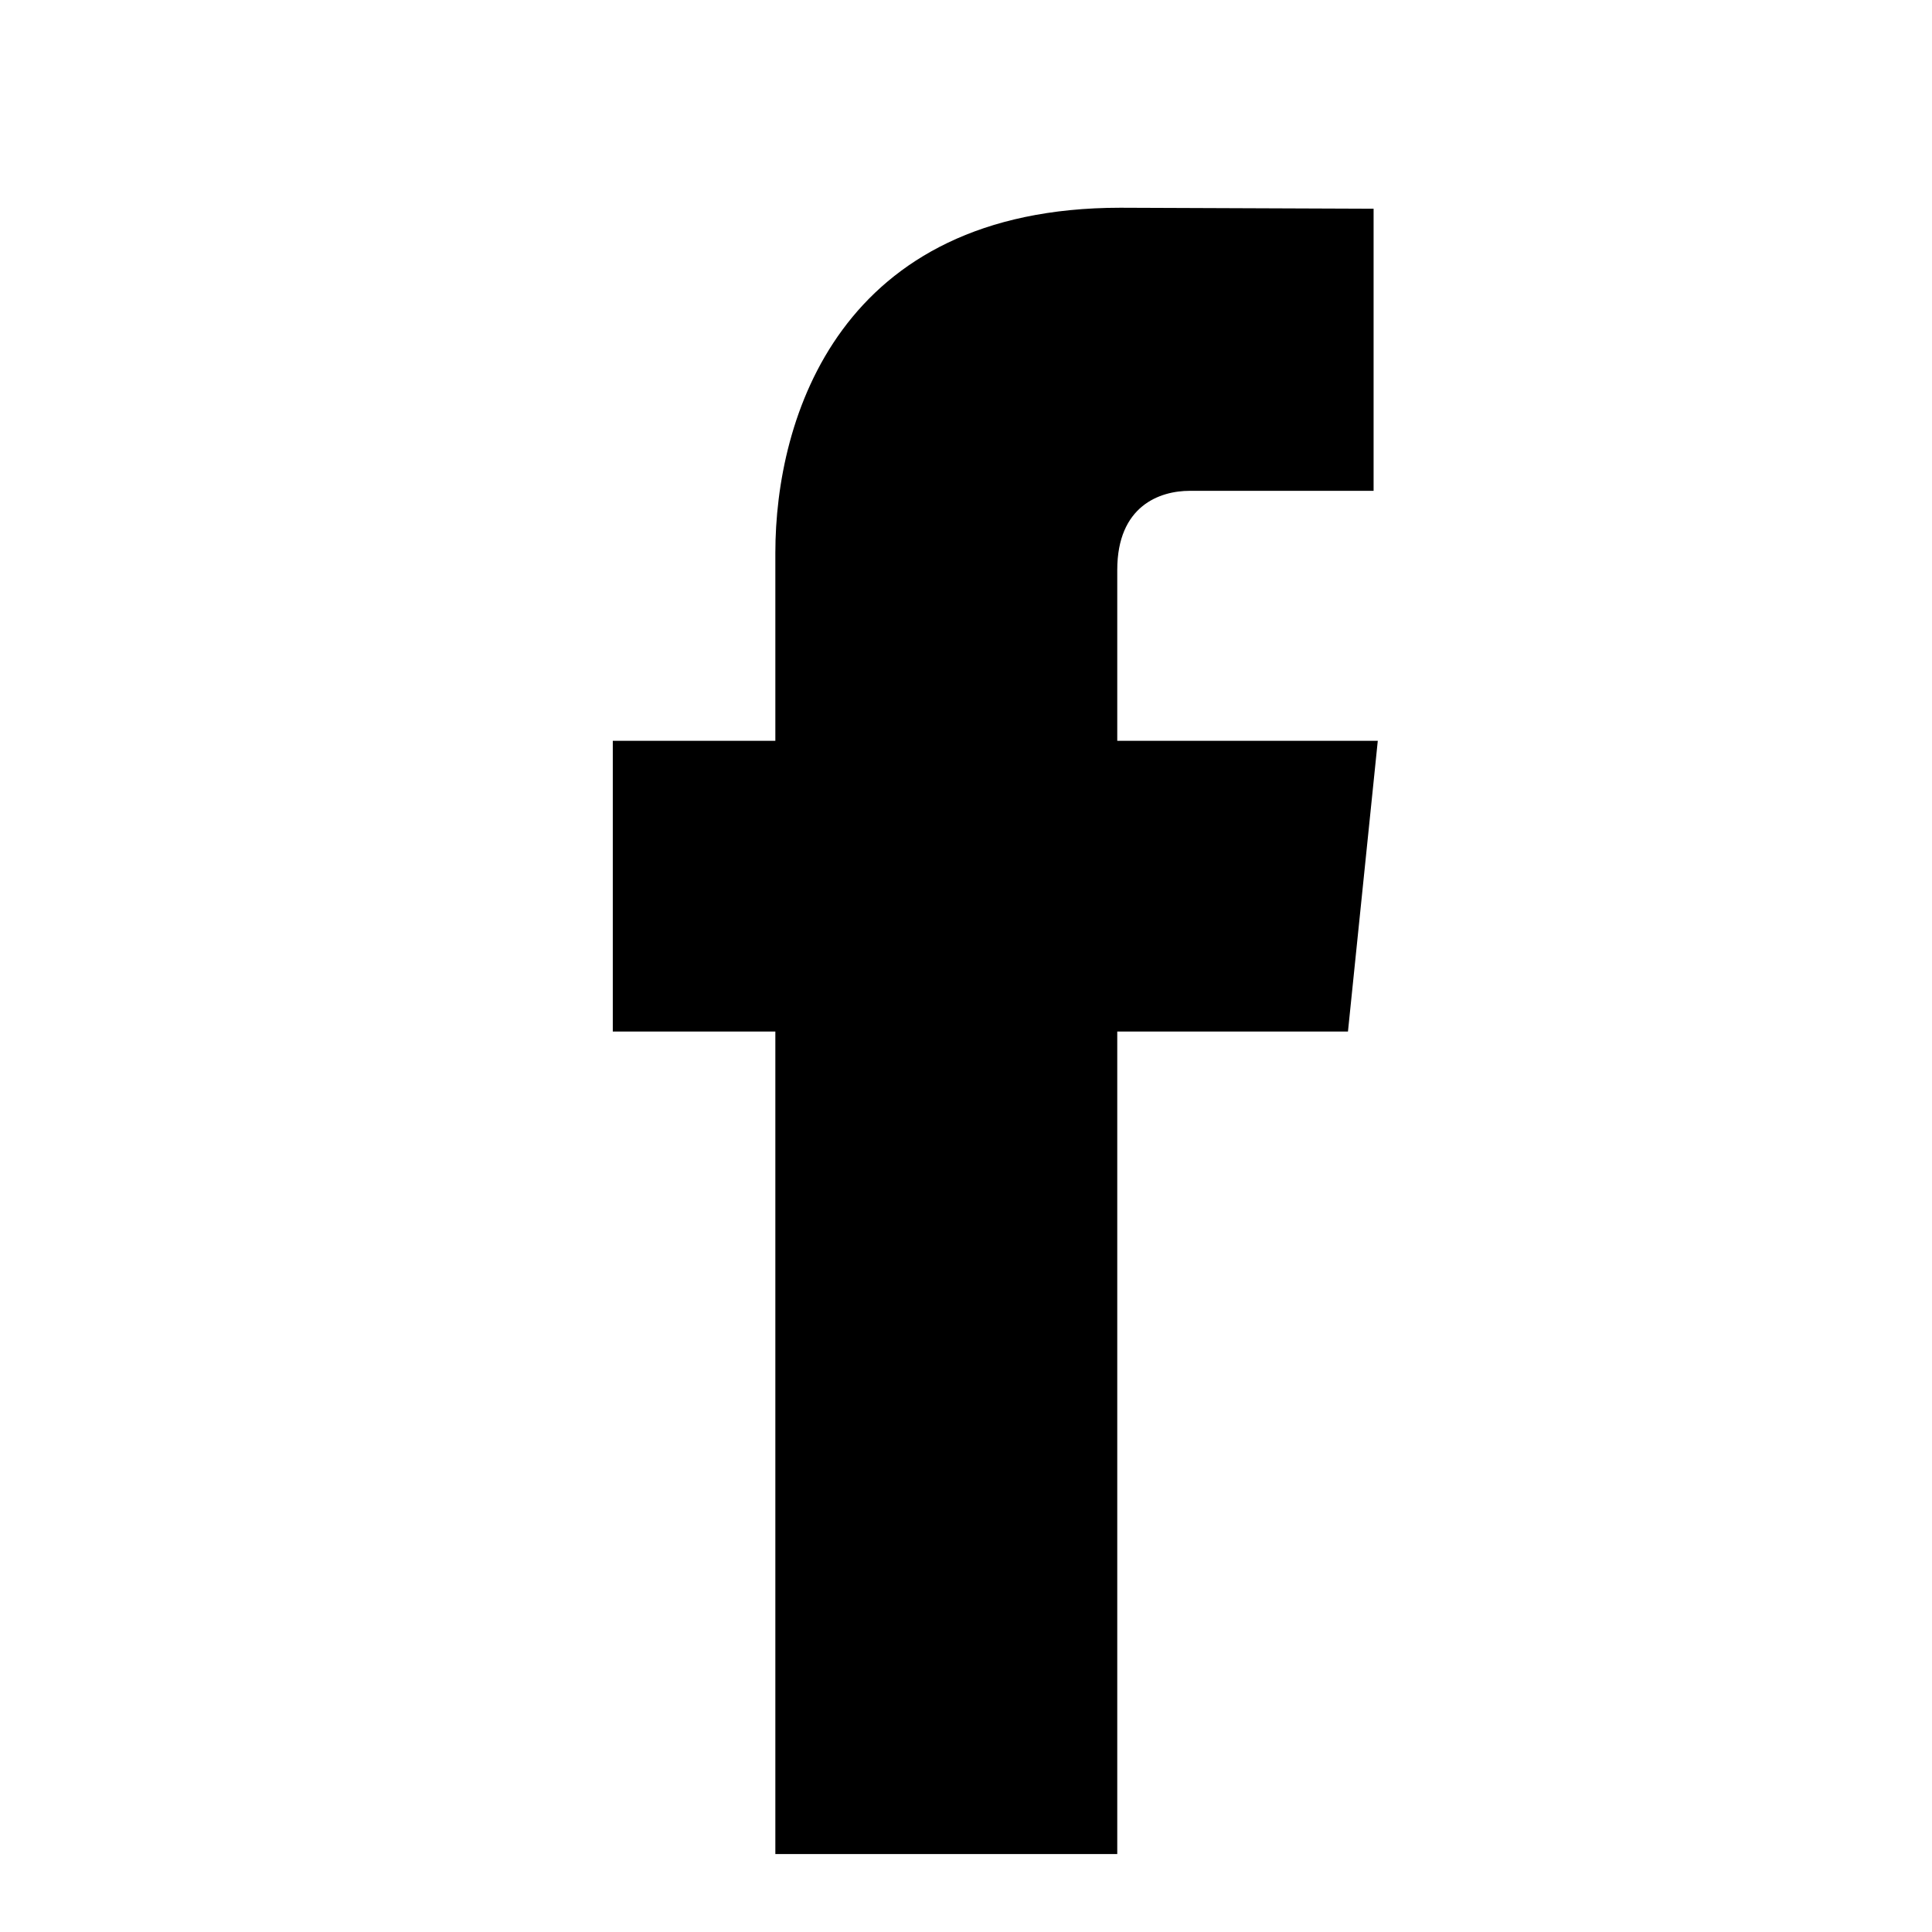
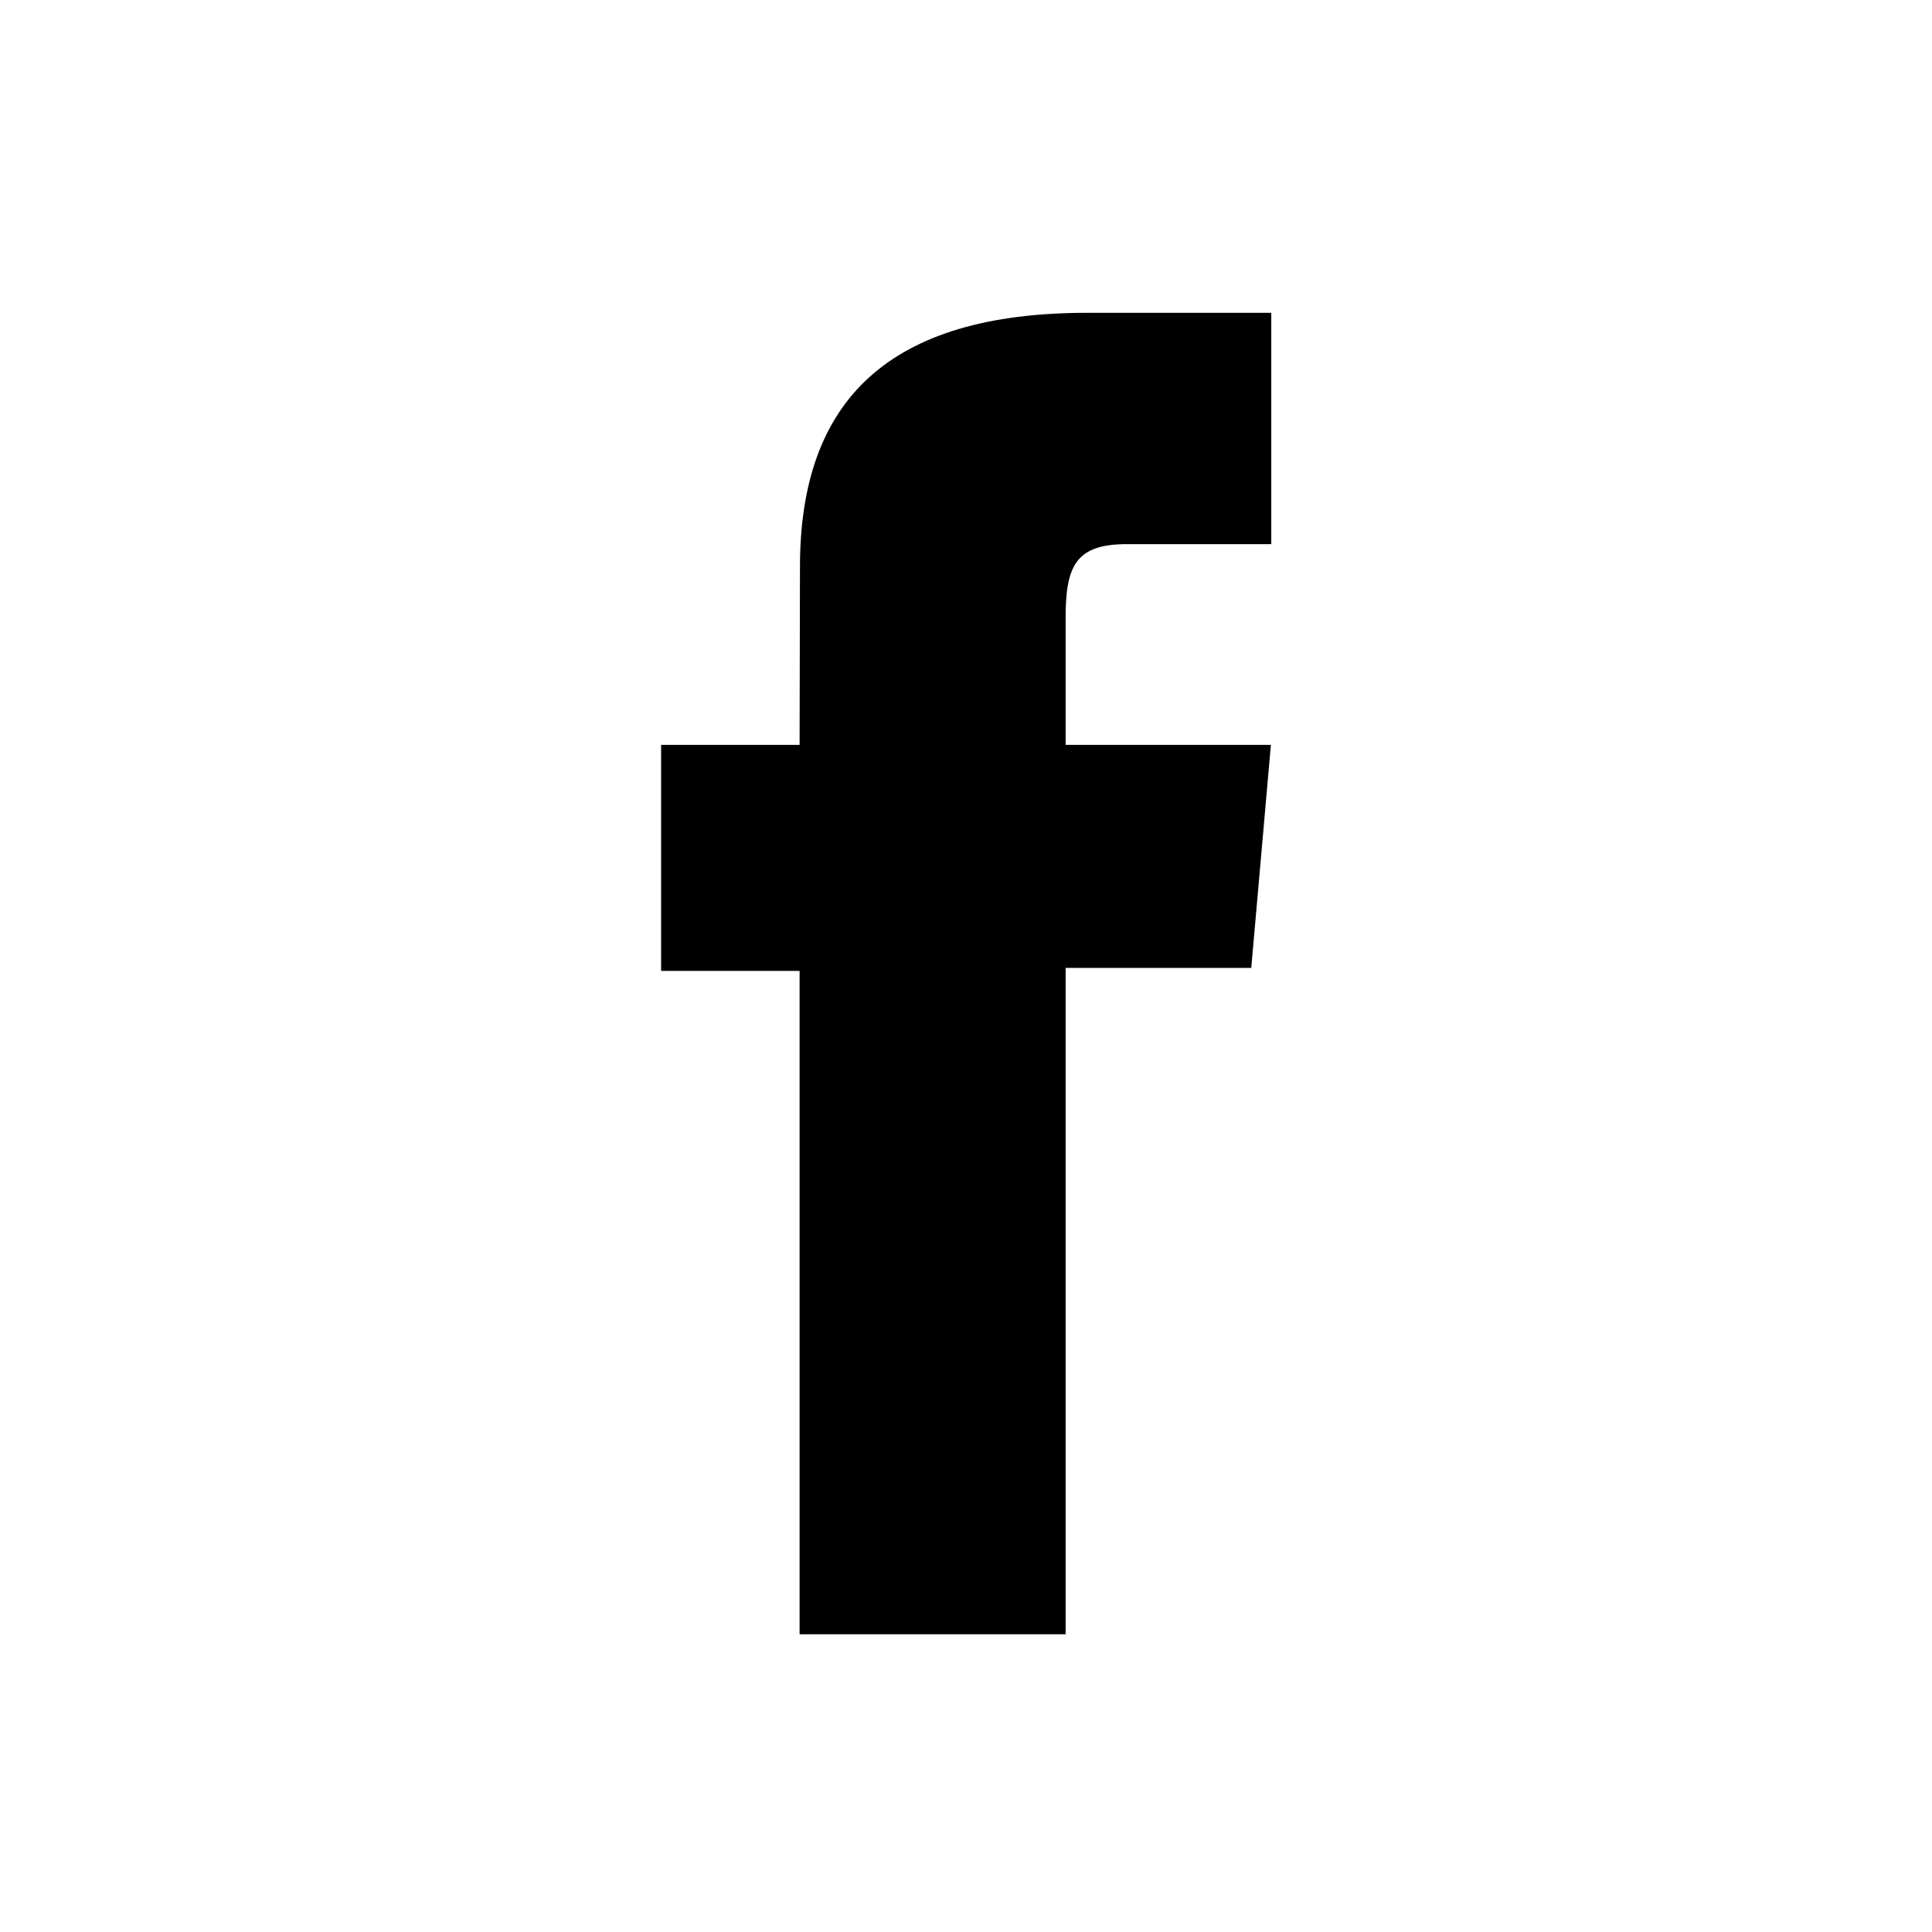
- <svg xmlns="http://www.w3.org/2000/svg" enable-background="new 0 0 56.693 56.693" height="56.693px" id="Layer_1" version="1.1" viewBox="0 0 56.693 56.693" width="56.693px" xml:space="preserve">
-   <path d="M40.43 21.739h-7.645v-5.014c0-1.883 1.248-2.322 2.127-2.322 0.877 0 5.395 0 5.395 0V6.125l-7.43-0.029c-8.248 0-10.125 6.174-10.125 10.125v5.518h-4.77v8.53h4.77c0 10.947 0 24.137 0 24.137h10.033c0 0 0-13.32 0-24.137h6.77L40.43 21.739z" />
+ <svg viewBox="0 0 512 512">
+   <path d="M211.9 197.4h-36.7v59.9h36.7V433.1h70.5V256.5h49.2l5.2-59.1h-54.4c0 0 0-22.1 0-33.7 0-13.9 2.8-19.5 16.3-19.5 10.9 0 38.2 0 38.2 0V82.9c0 0-40.2 0-48.8 0 -52.5 0-76.1 23.1-76.1 67.3C211.9 188.8 211.9 197.4 211.9 197.4z" />
</svg>
